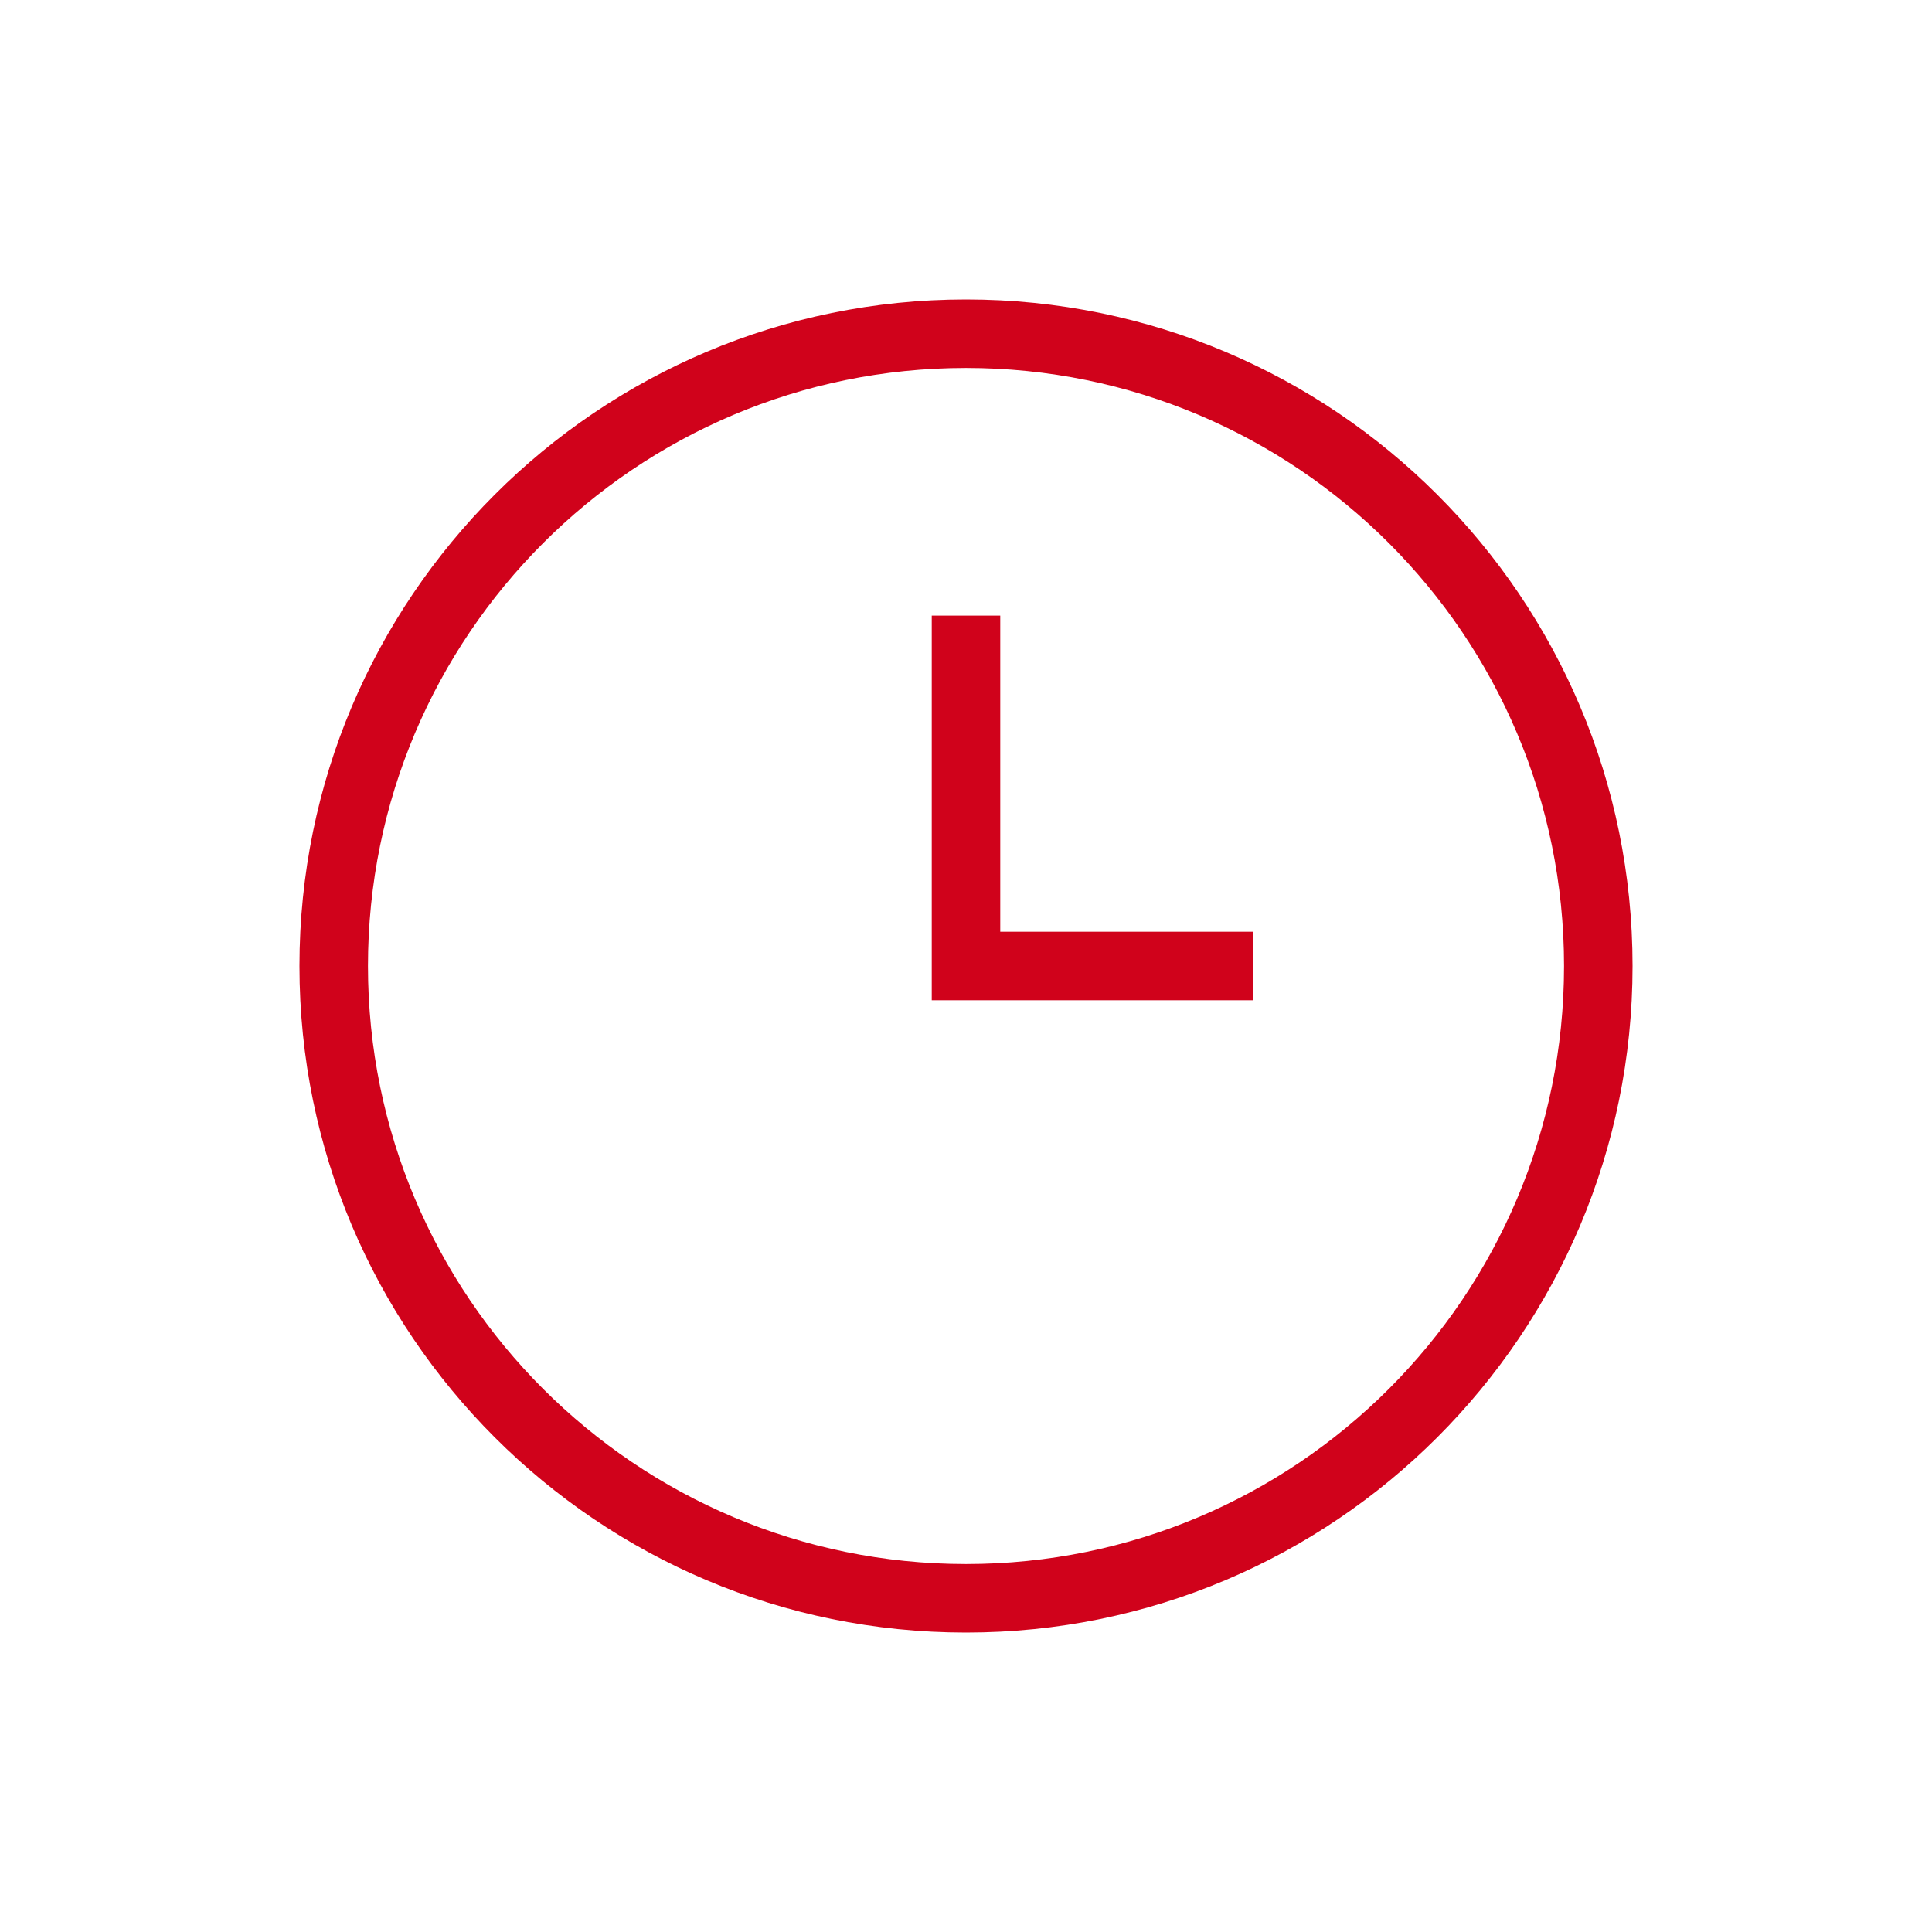
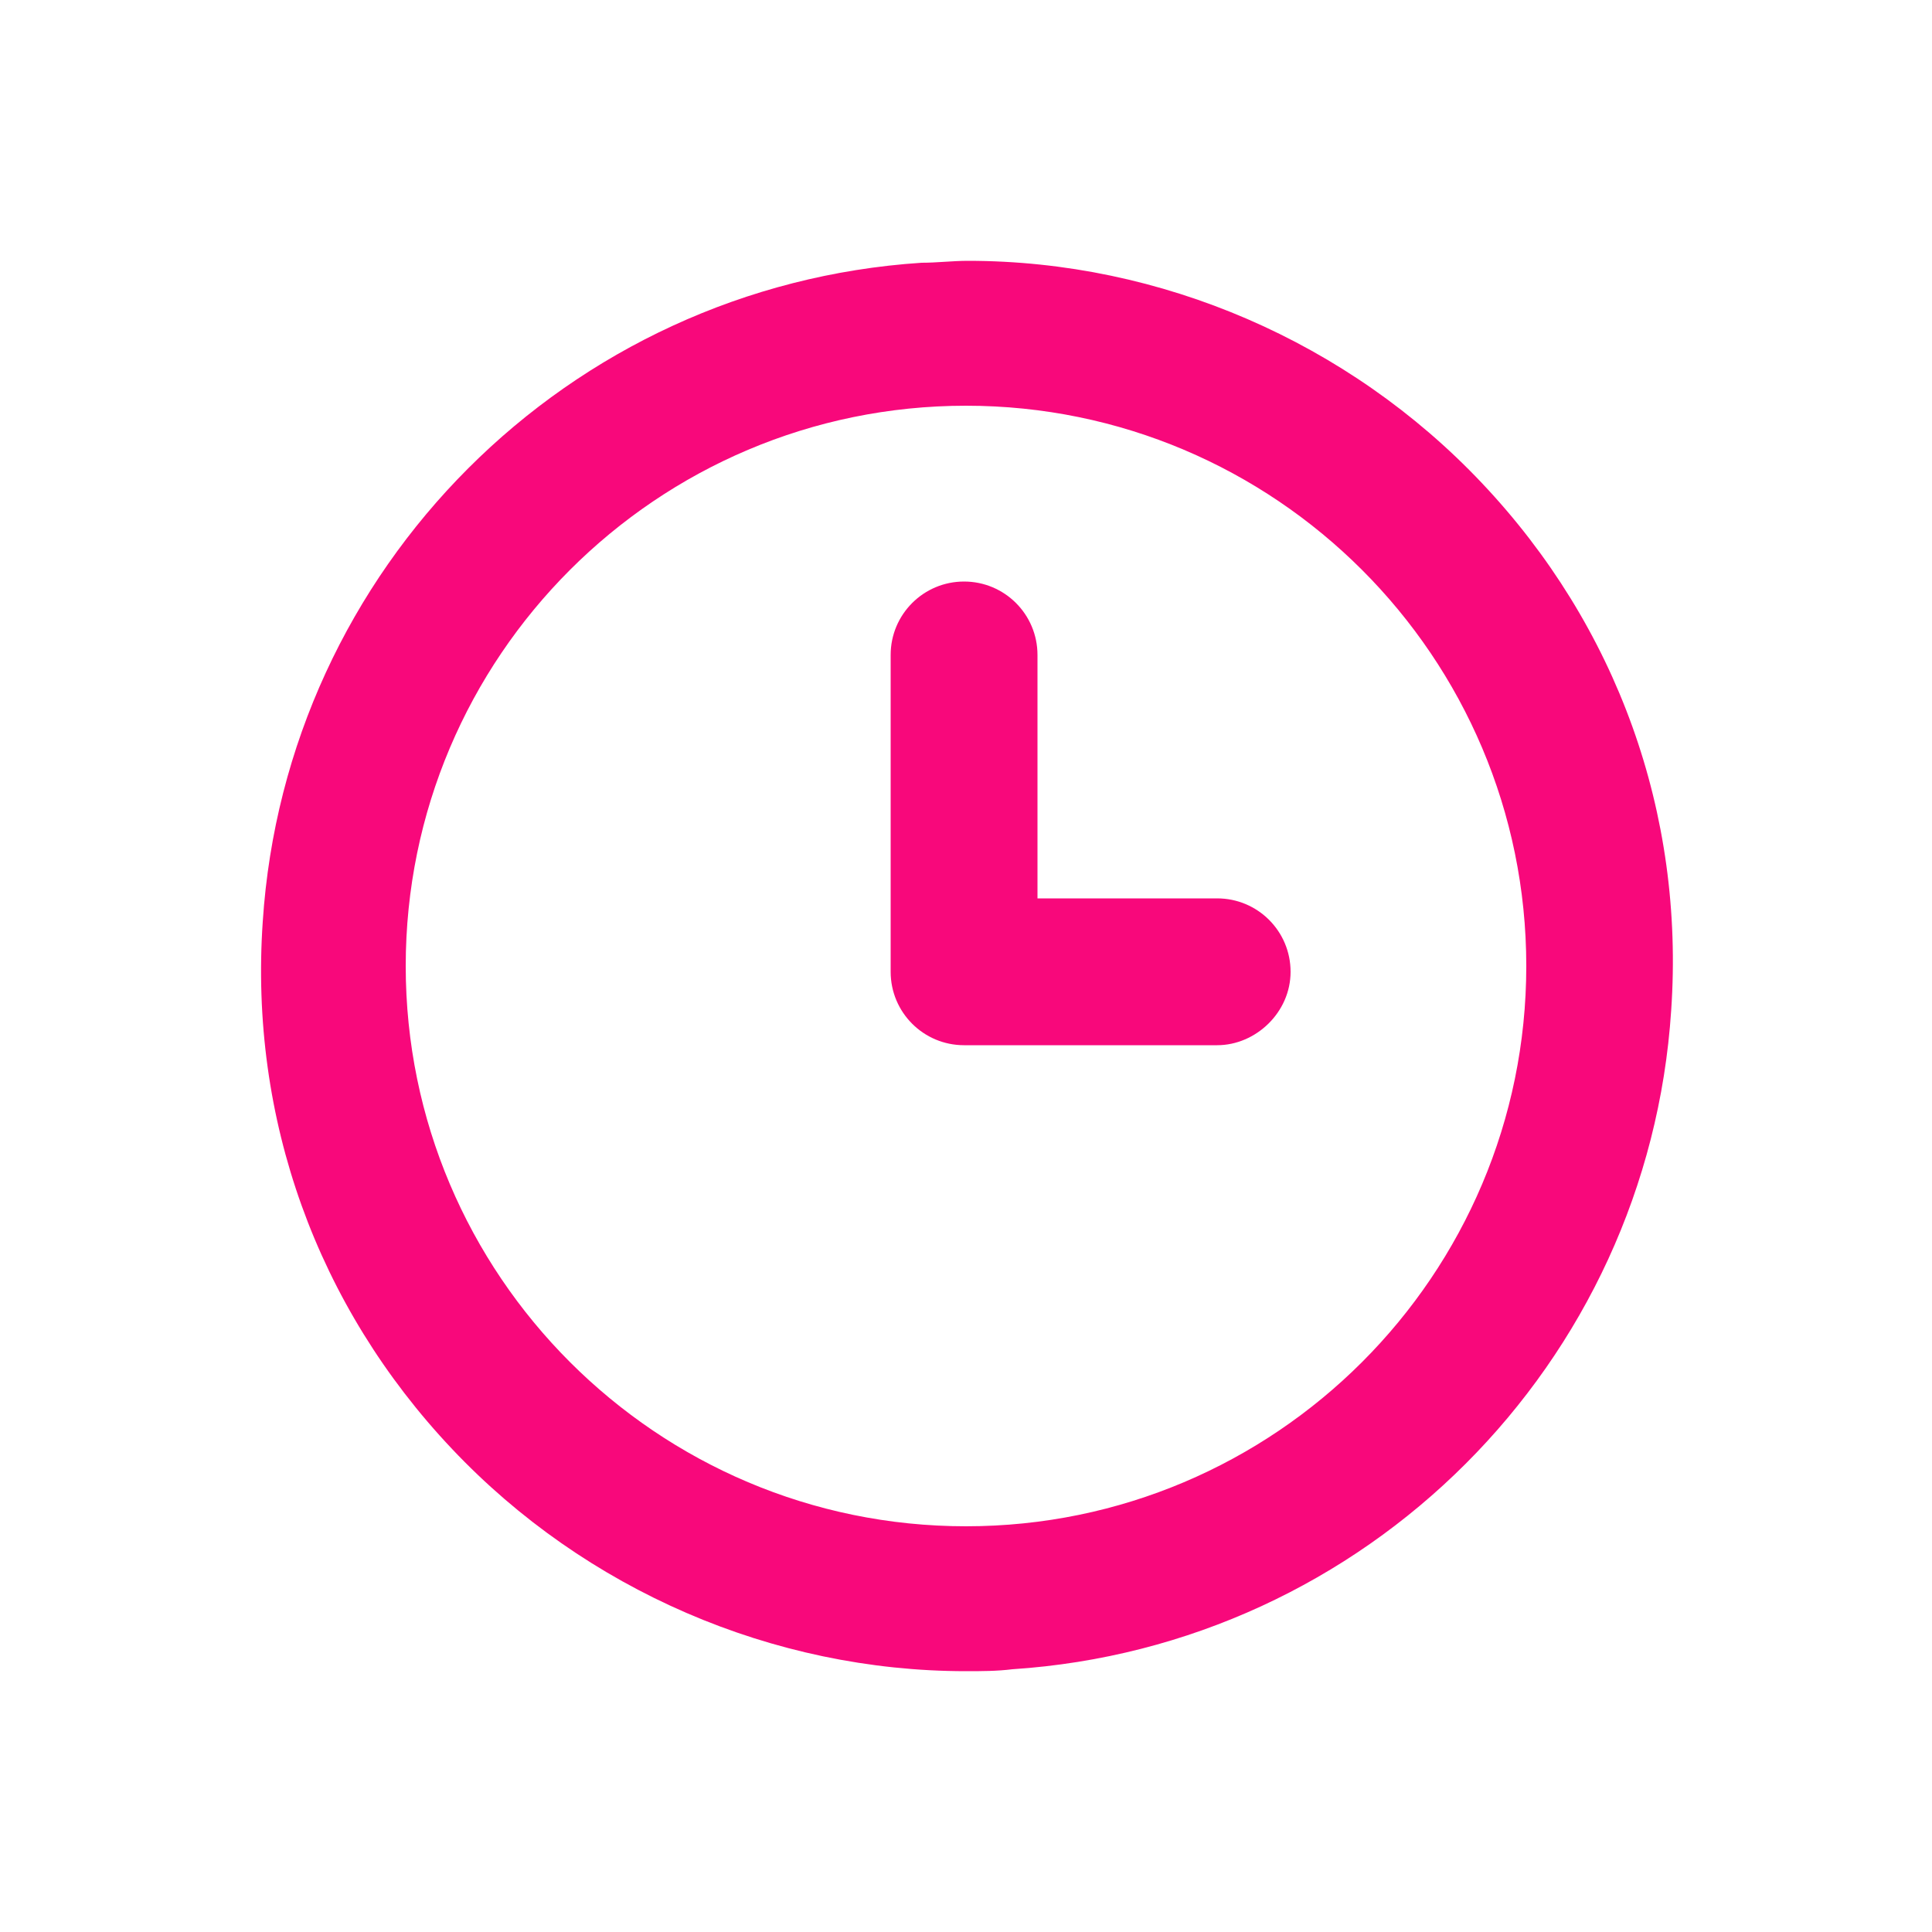
<svg xmlns="http://www.w3.org/2000/svg" width="100" height="100" viewBox="0 0 100 100" fill="none">
-   <path fill-rule="evenodd" clip-rule="evenodd" d="M51.773 31.864V48.227H64.864V51.773H48.227V31.864H51.773ZM50 84.5C30.946 84.5 15.5 69.054 15.5 50C15.5 30.946 30.946 15.5 50 15.5C69.054 15.5 84.5 30.946 84.5 50C84.5 69.054 69.054 84.5 50 84.5ZM50 80.954C67.096 80.954 80.954 67.096 80.954 50C80.954 32.904 67.096 19.046 50 19.046C32.904 19.046 19.046 32.904 19.046 50C19.046 67.096 32.904 80.954 50 80.954Z" fill="#D0021B" />
+   <path fill-rule="evenodd" fill="#F8087B" d="M49.9,54.1c-2.1,0-3.8-1.7-3.8-3.8V33.9c0-2.1,1.7-3.8,3.8-3.8s3.8,1.7,3.8,3.8v12.6H63  c2.1,0,3.8,1.7,3.8,3.8S65,54.1,63,54.1H49.9z" />
+   <path fill-rule="evenodd" fill="#F8087B" d="M50,86.5c-10,0-19.7-4.2-26.6-11.5c-7-7.4-10.5-17.1-9.8-27.3  c1.2-18.3,15.8-32.9,34.1-34.1c0.8,0,1.6-0.1,2.4-0.1c10,0,19.7,4.2,26.6,11.5c7,7.4,10.5,17.1,9.8,27.3  c-1.2,18.3-15.8,32.9-34.1,34.1C51.6,86.5,50.8,86.5,50,86.5C50,86.5,50,86.5,50,86.5z M50,21c-16,0-29,13-29,29s13,29,29,29  s29-13,29-29S66,21,50,21z" />
</svg>
